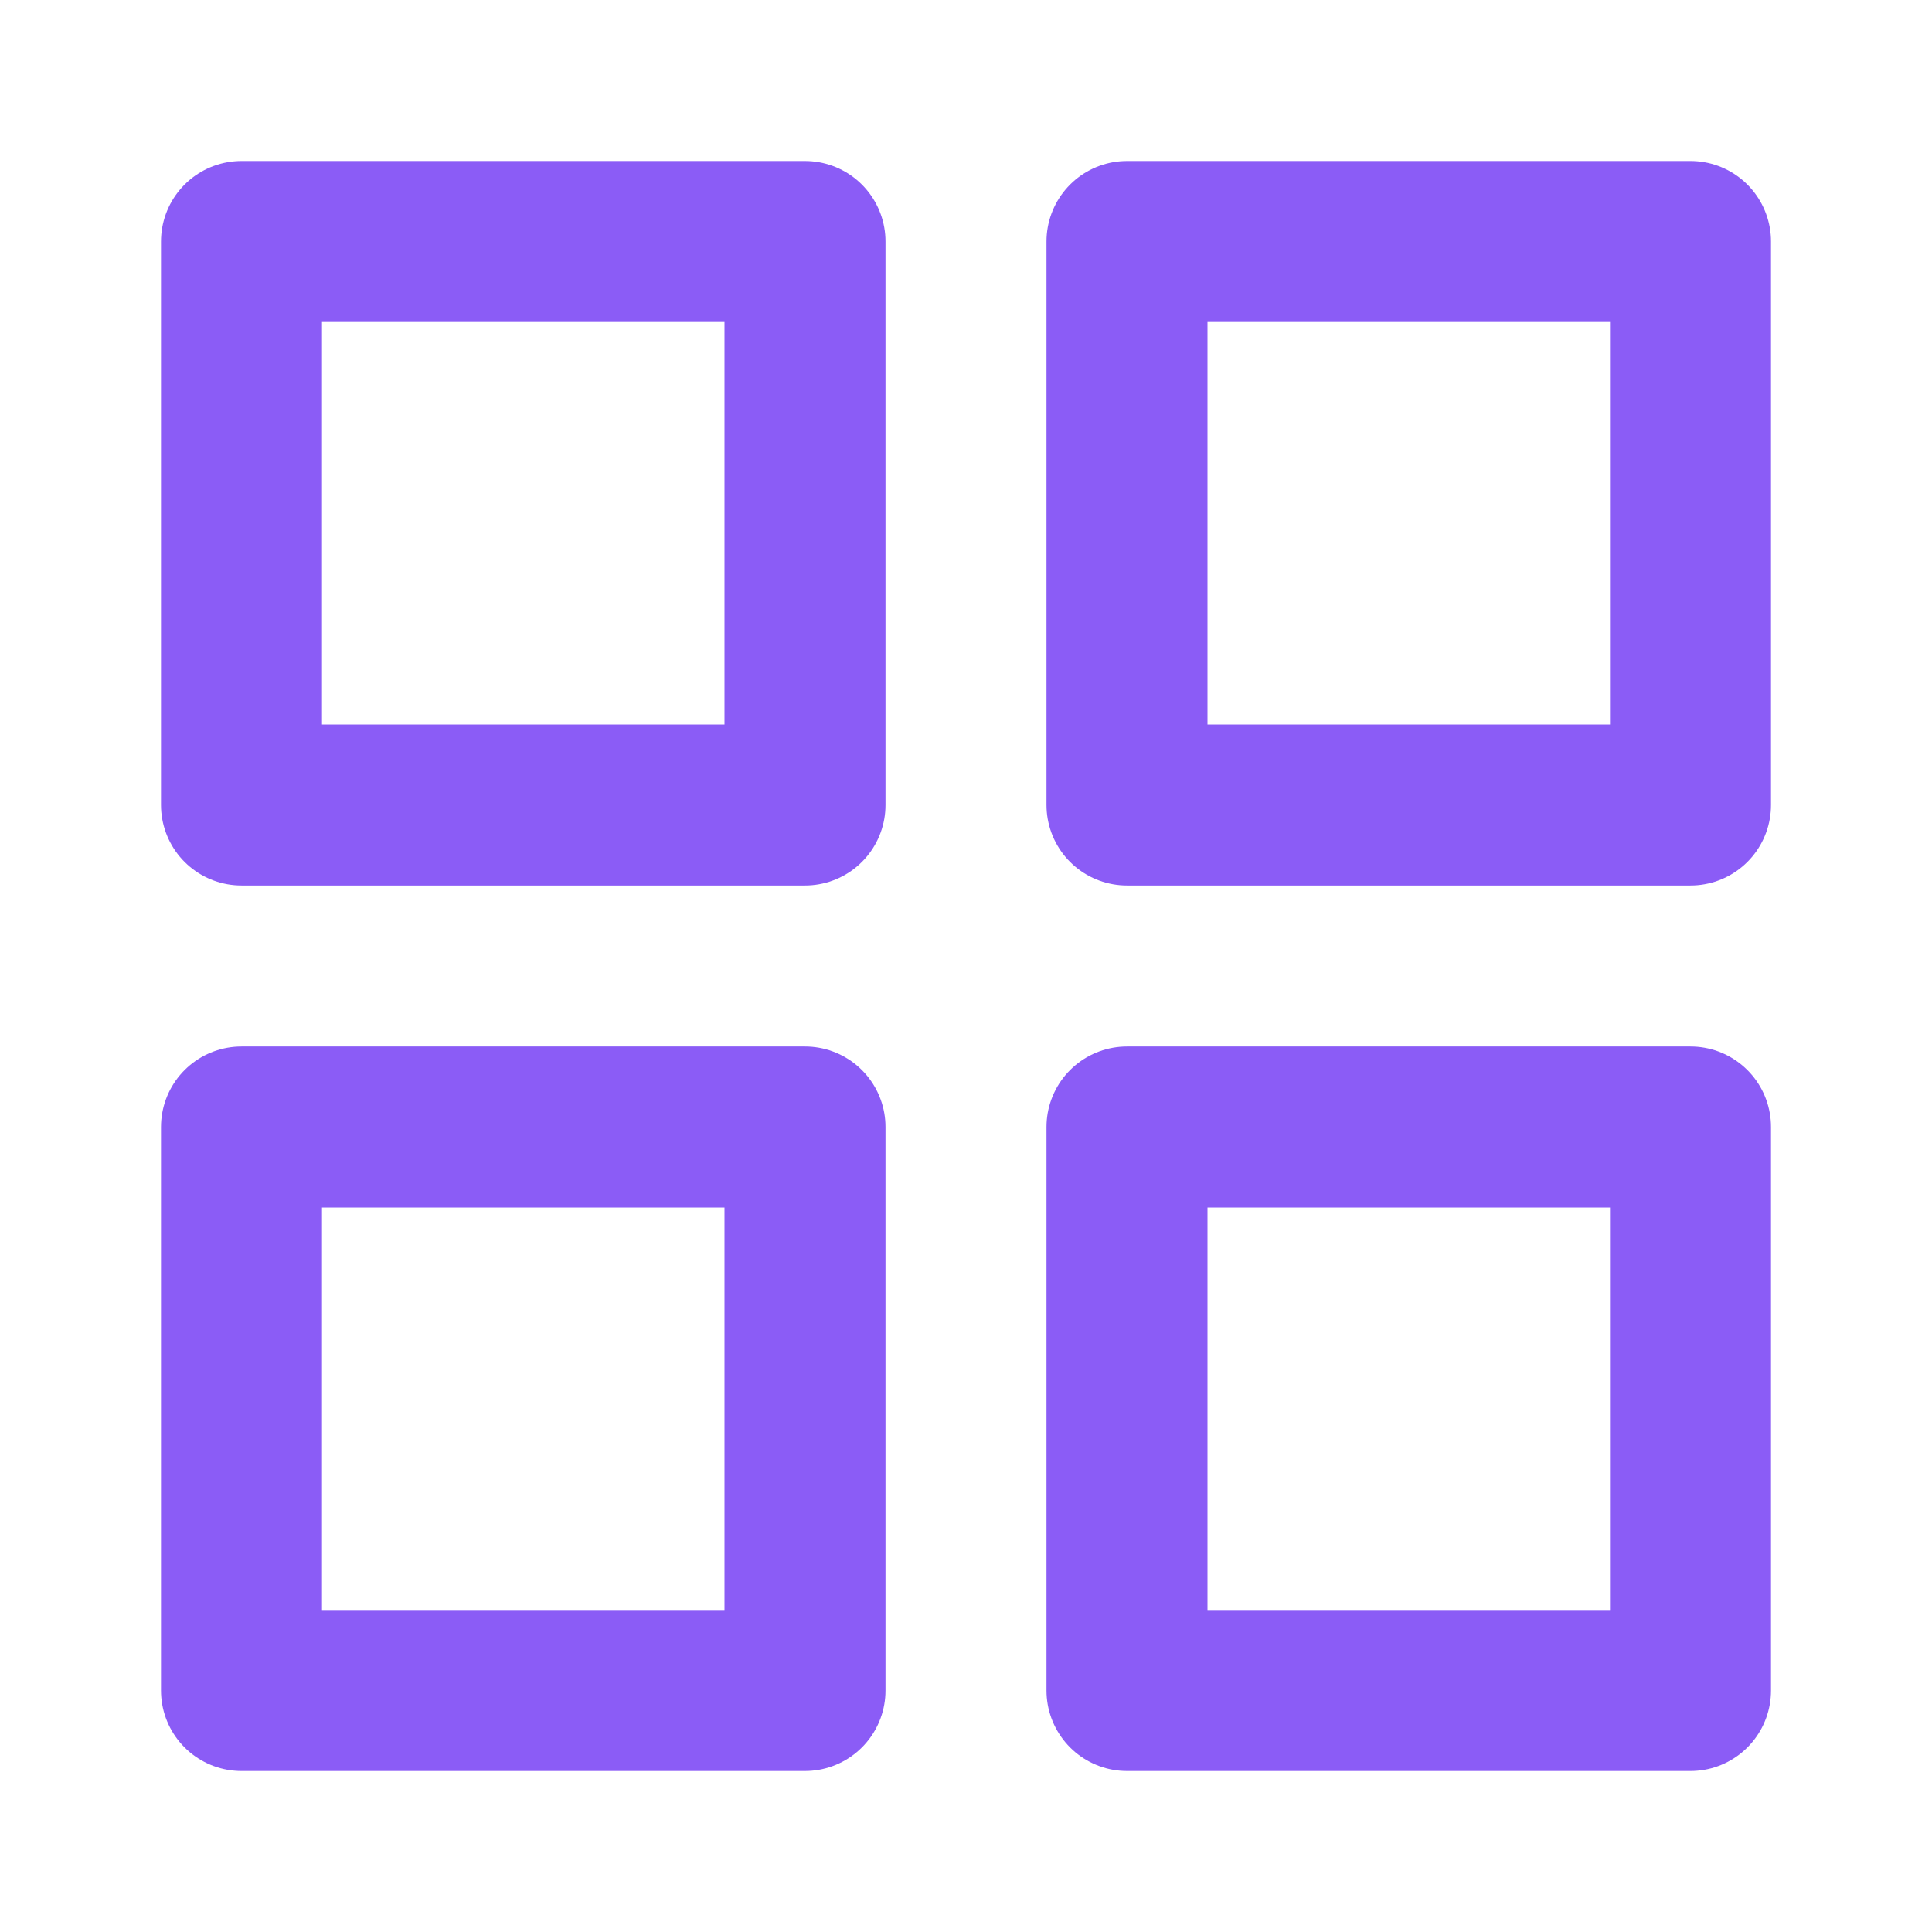
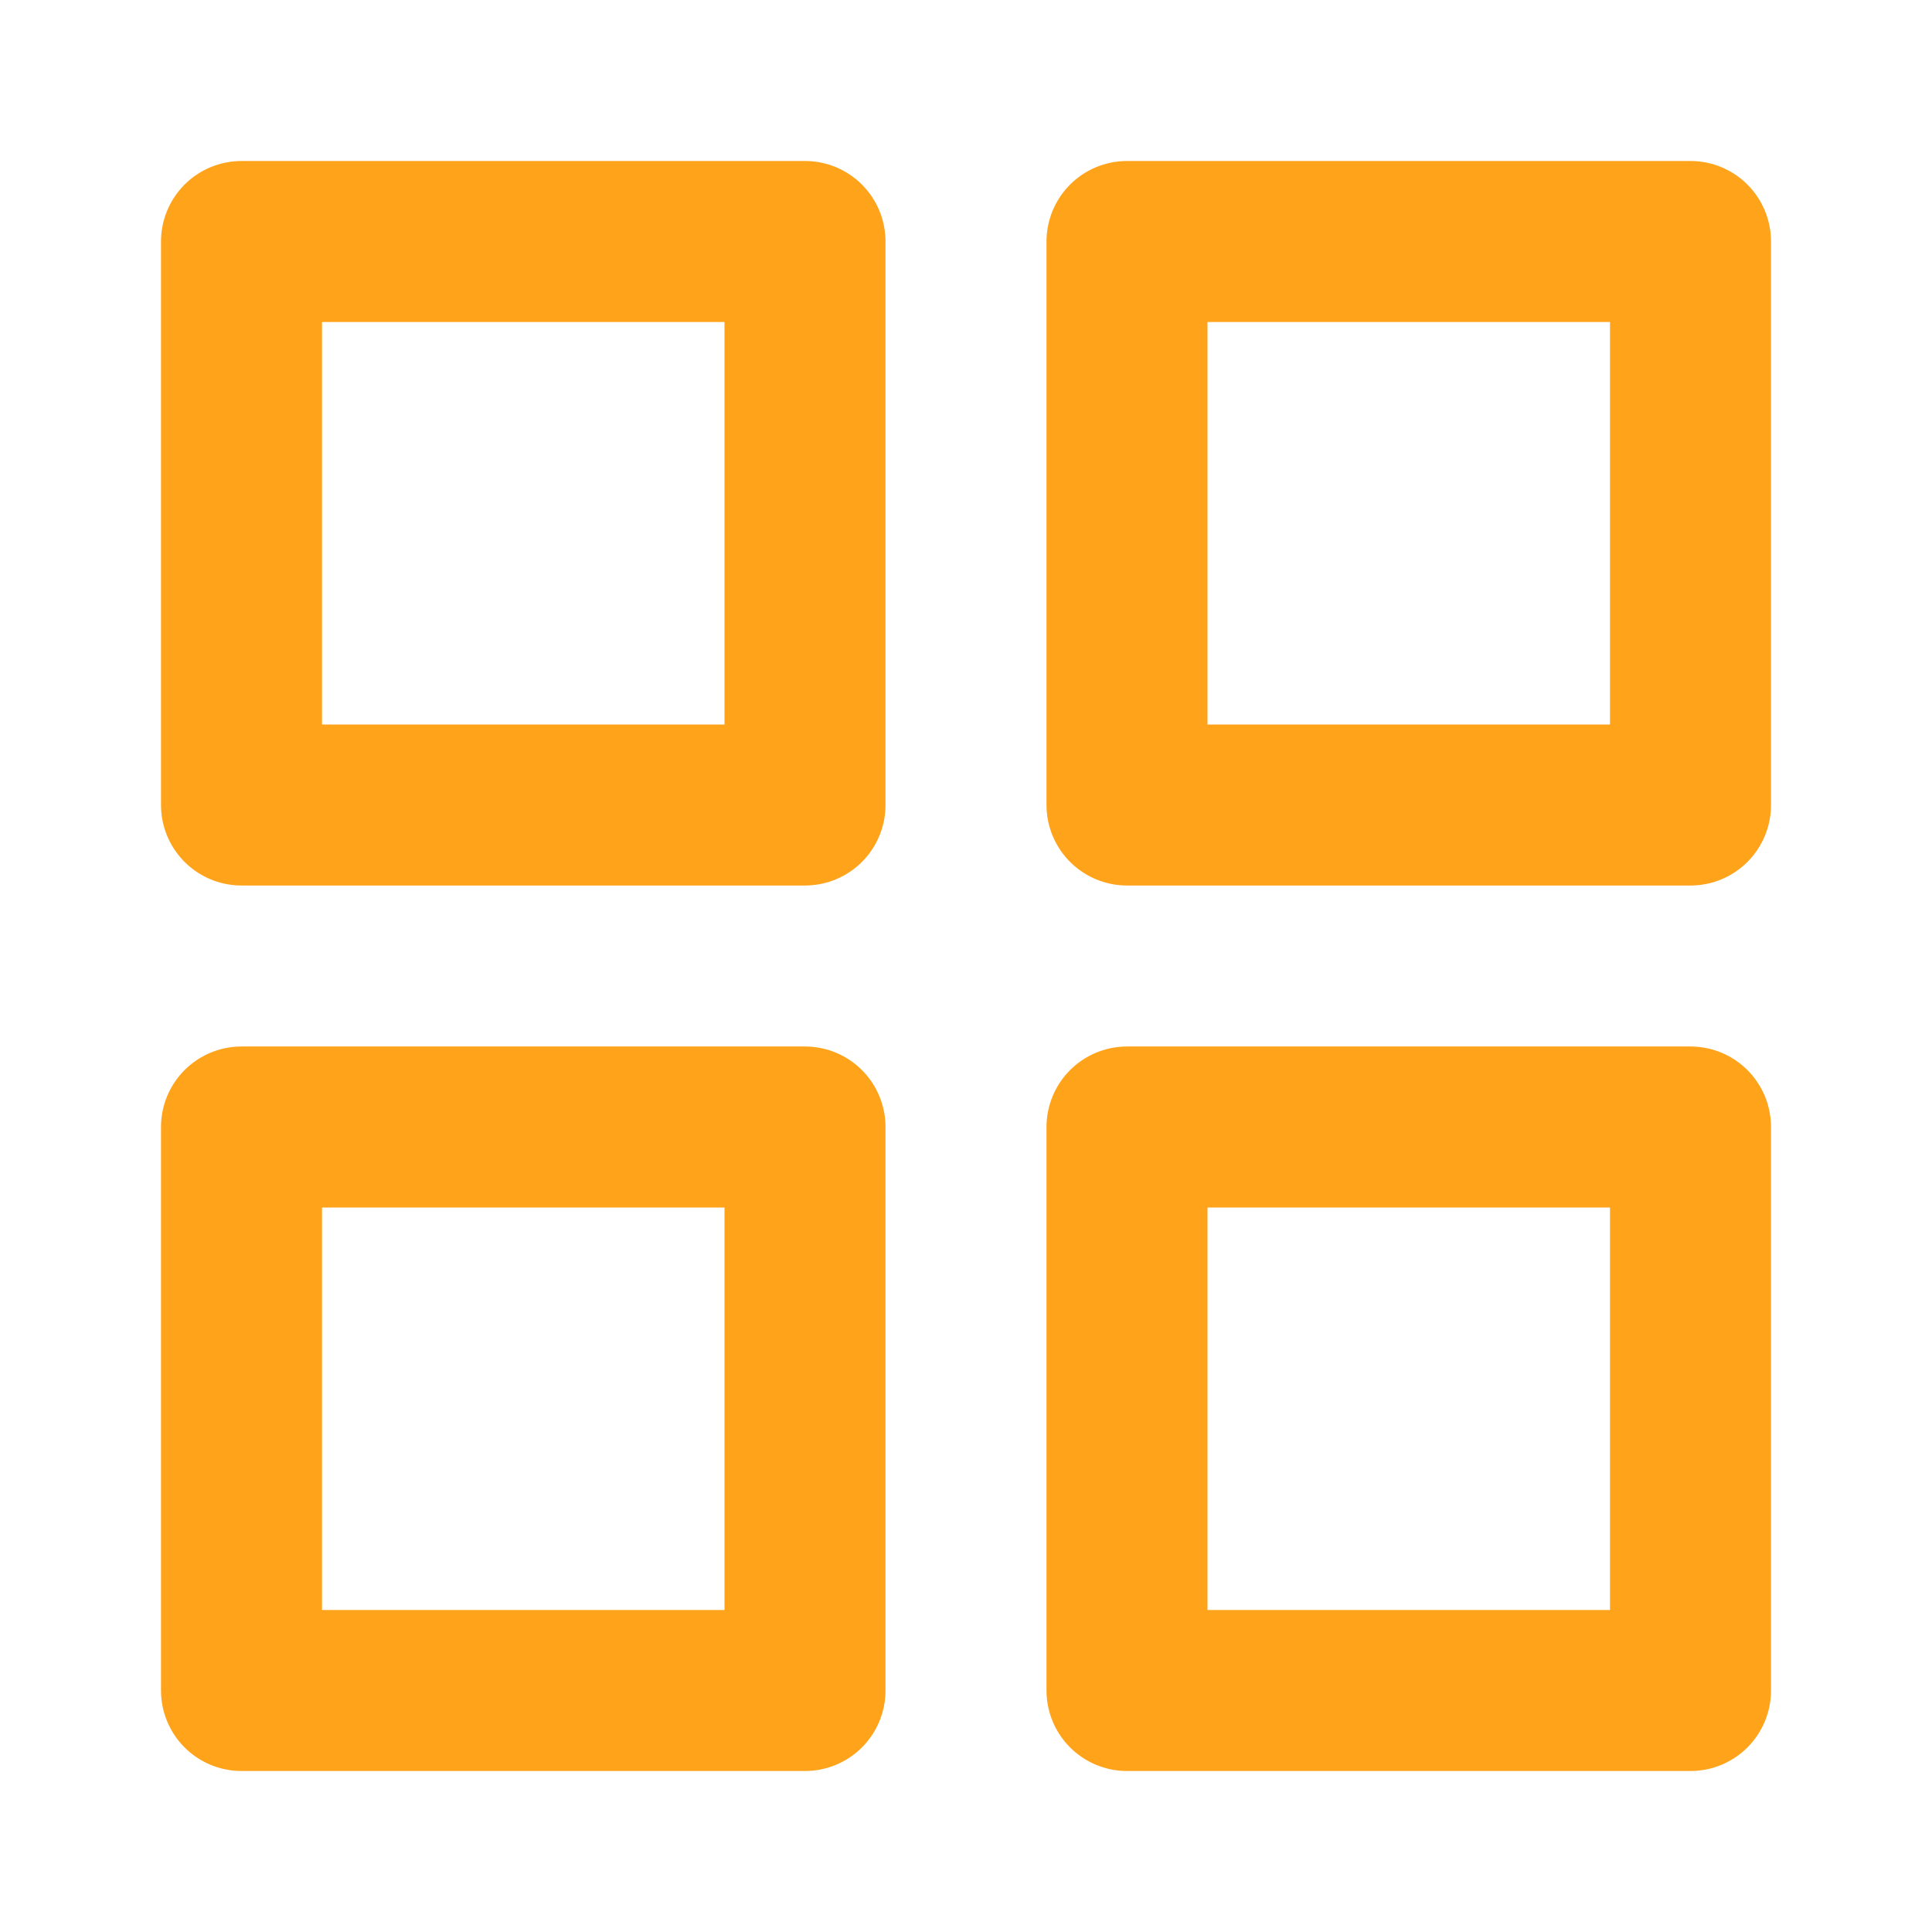
- <svg xmlns="http://www.w3.org/2000/svg" width="22" height="22" viewBox="0 0 24 24" fill="none" stroke="#8B5CF6" stroke-width="2" stroke-linecap="round" stroke-linejoin="round">
+ <svg xmlns="http://www.w3.org/2000/svg" width="22" height="22" viewBox="0 0 24 24" fill="none" stroke="#ffa31a" stroke-width="2" stroke-linecap="round" stroke-linejoin="round">
  <rect x="3" y="3" width="7" height="7" />
  <rect x="14" y="3" width="7" height="7" />
  <rect x="14" y="14" width="7" height="7" />
  <rect x="3" y="14" width="7" height="7" />
</svg>
